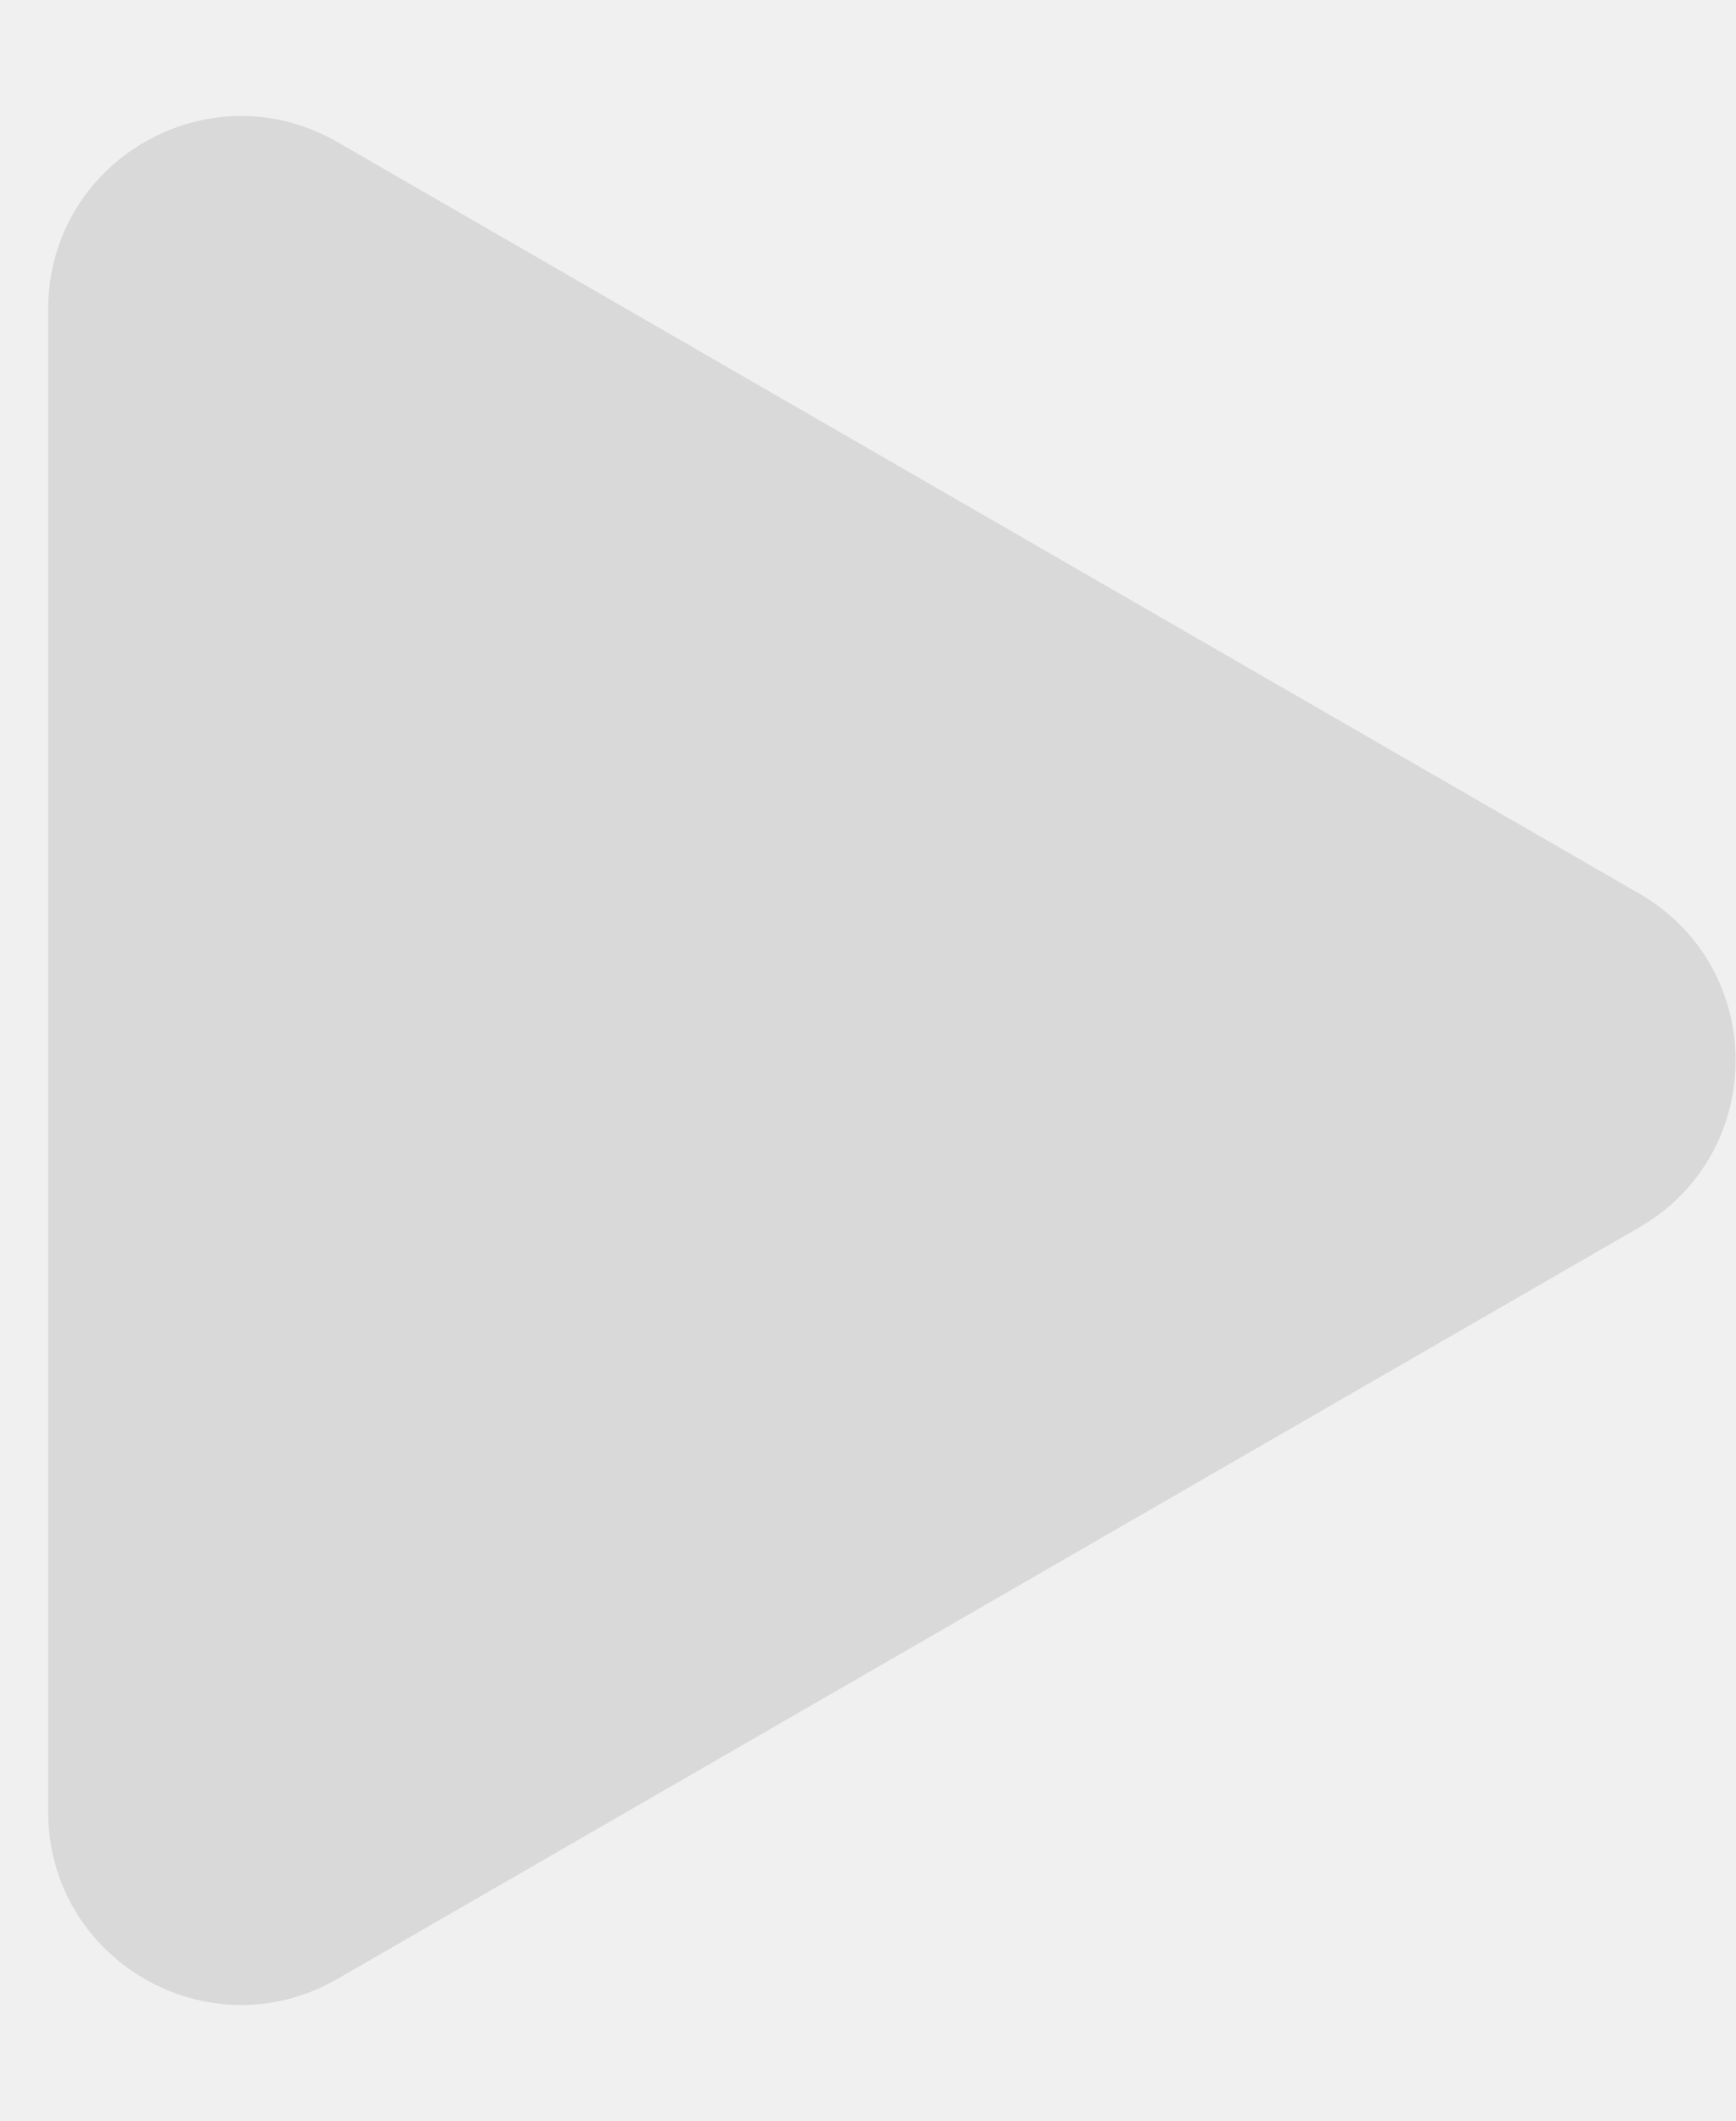
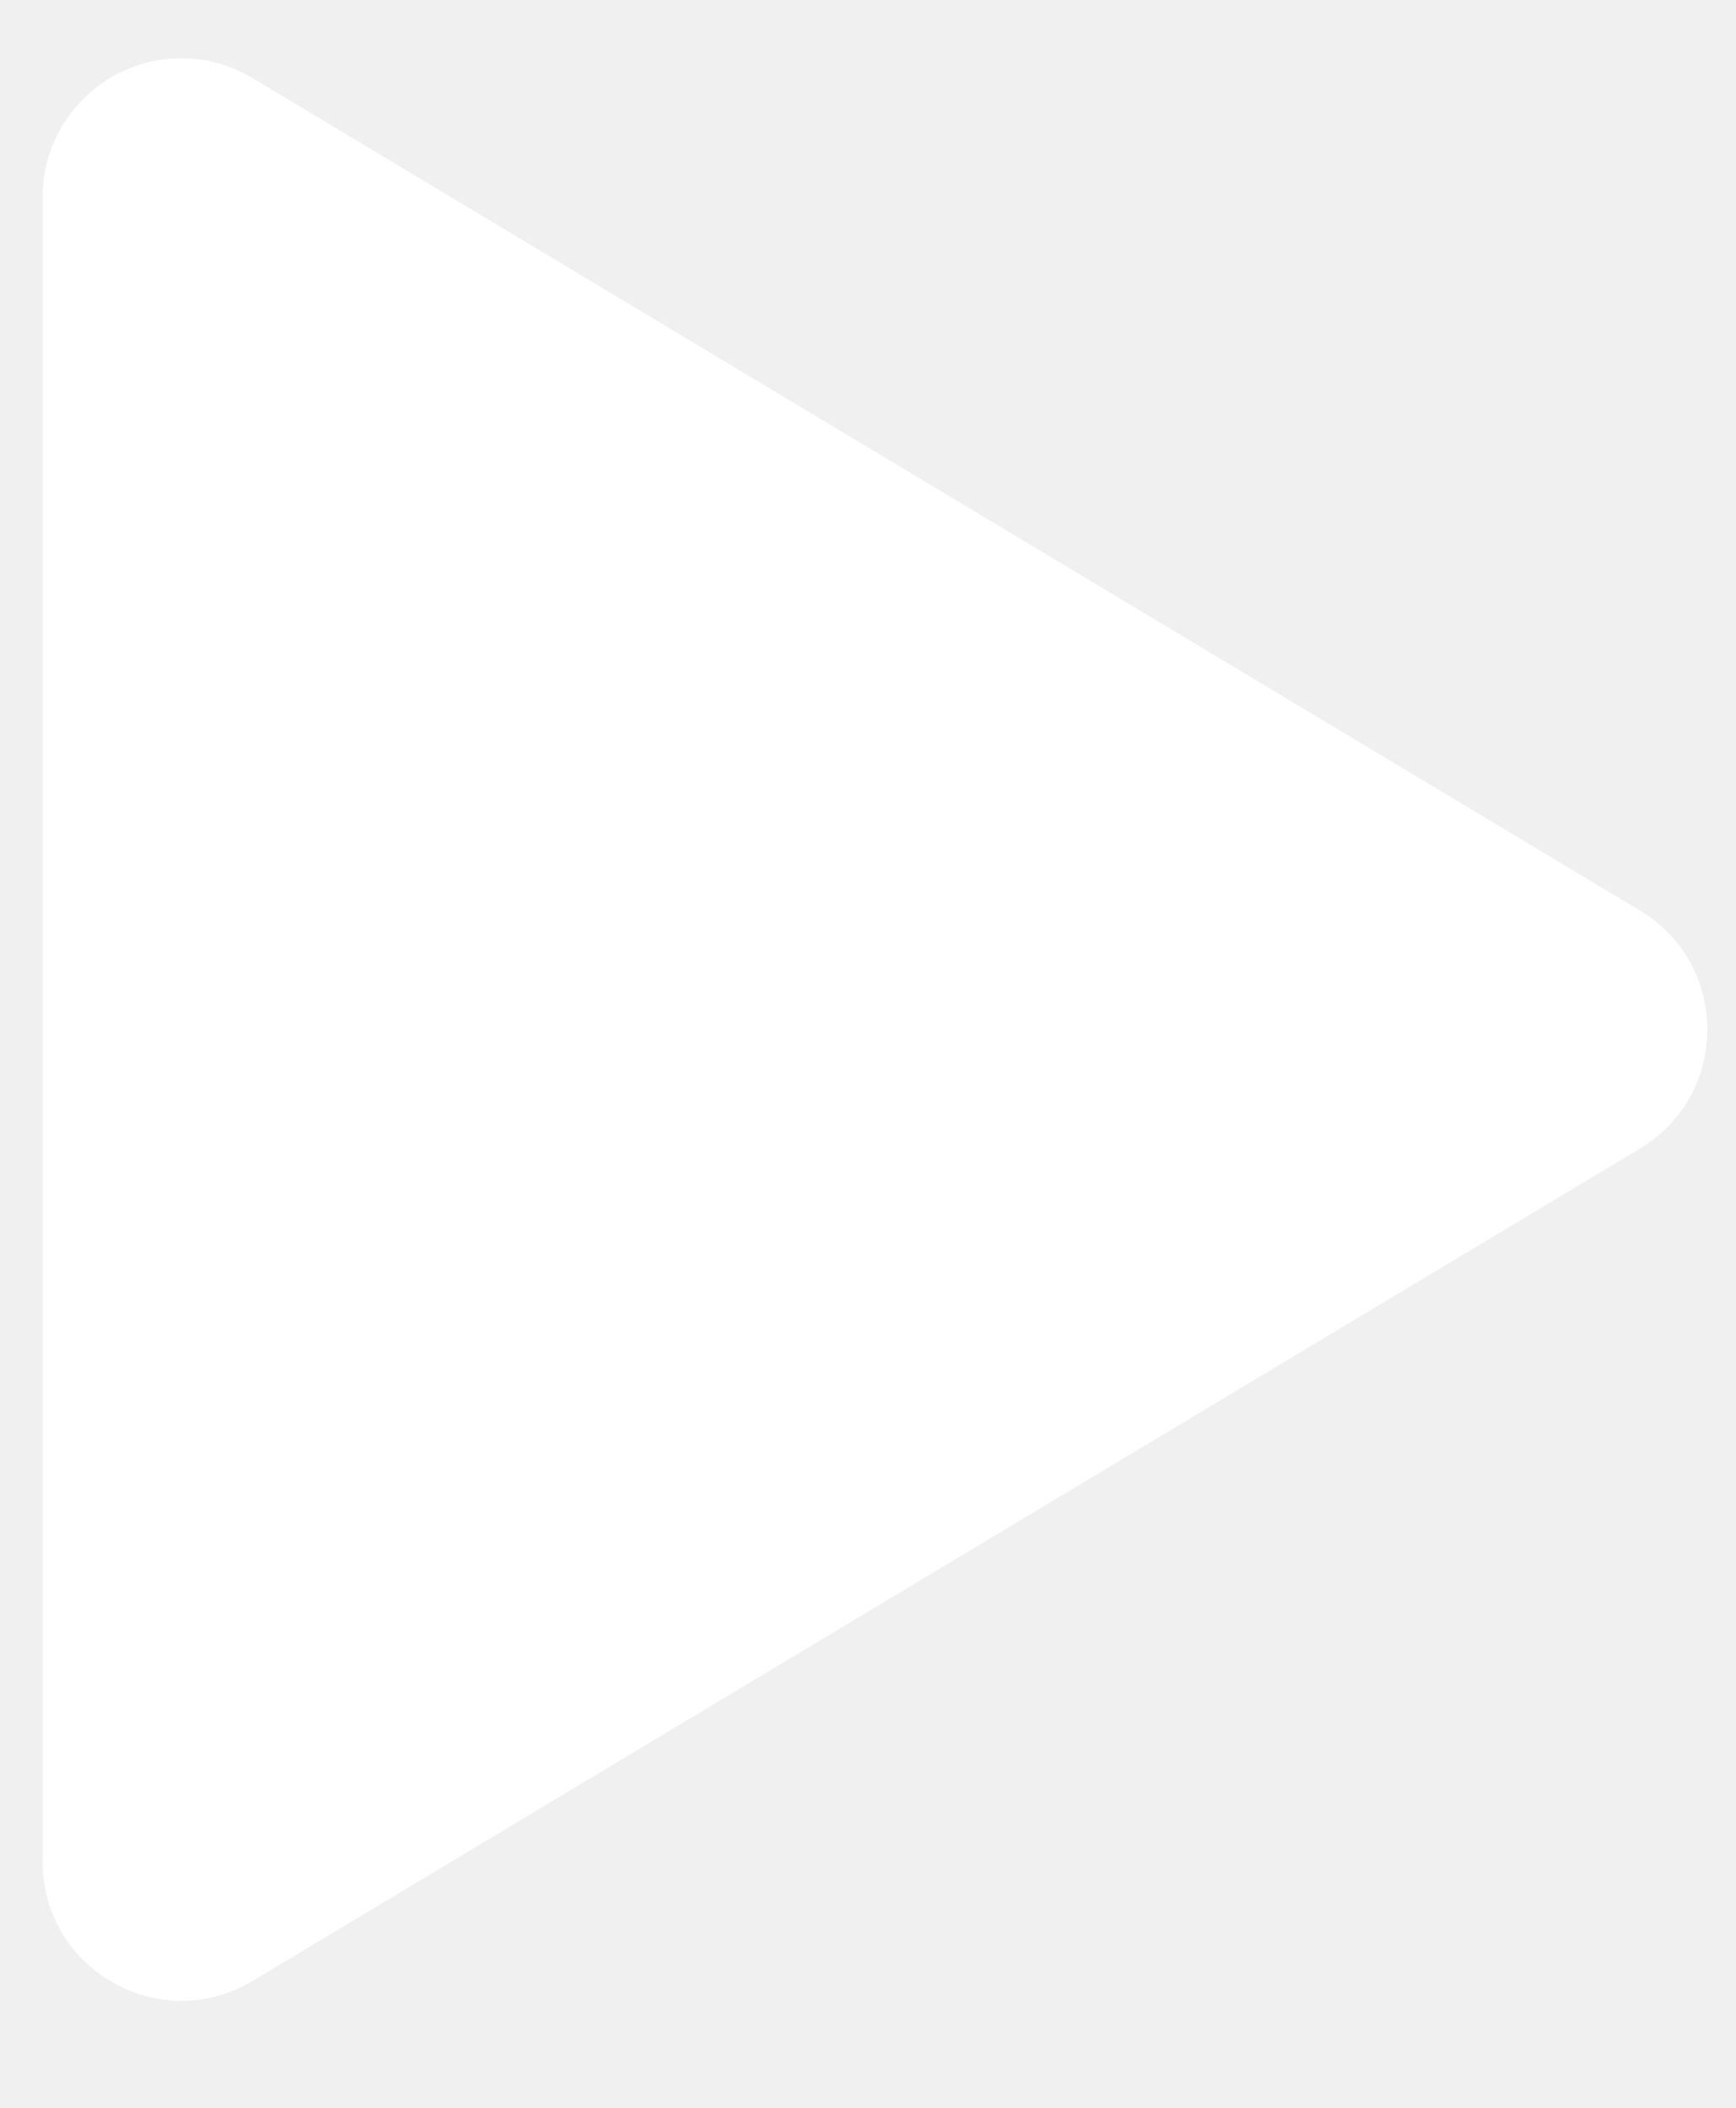
- <svg xmlns="http://www.w3.org/2000/svg" width="9" height="11" viewBox="0 0 9 11" fill="none">
-   <path d="M8.5 4.634C9.167 5.019 9.167 5.981 8.5 6.366L1.75 10.263C1.083 10.648 0.25 10.167 0.25 9.397L0.25 1.603C0.25 0.833 1.083 0.352 1.75 0.737L8.5 4.634Z" fill="#D9D9D9" />
+ <svg xmlns="http://www.w3.org/2000/svg" width="14" height="17" viewBox="0 0 14 17" fill="none">
+   <path d="M1.506 0.471C0.871 0.446 0.344 0.955 0.344 1.59V15.015C0.344 15.884 1.292 16.422 2.037 15.975L13.226 9.263C13.951 8.828 13.951 7.778 13.226 7.343L2.037 0.63C1.876 0.533 1.694 0.478 1.506 0.471Z" fill="white" />
</svg>
